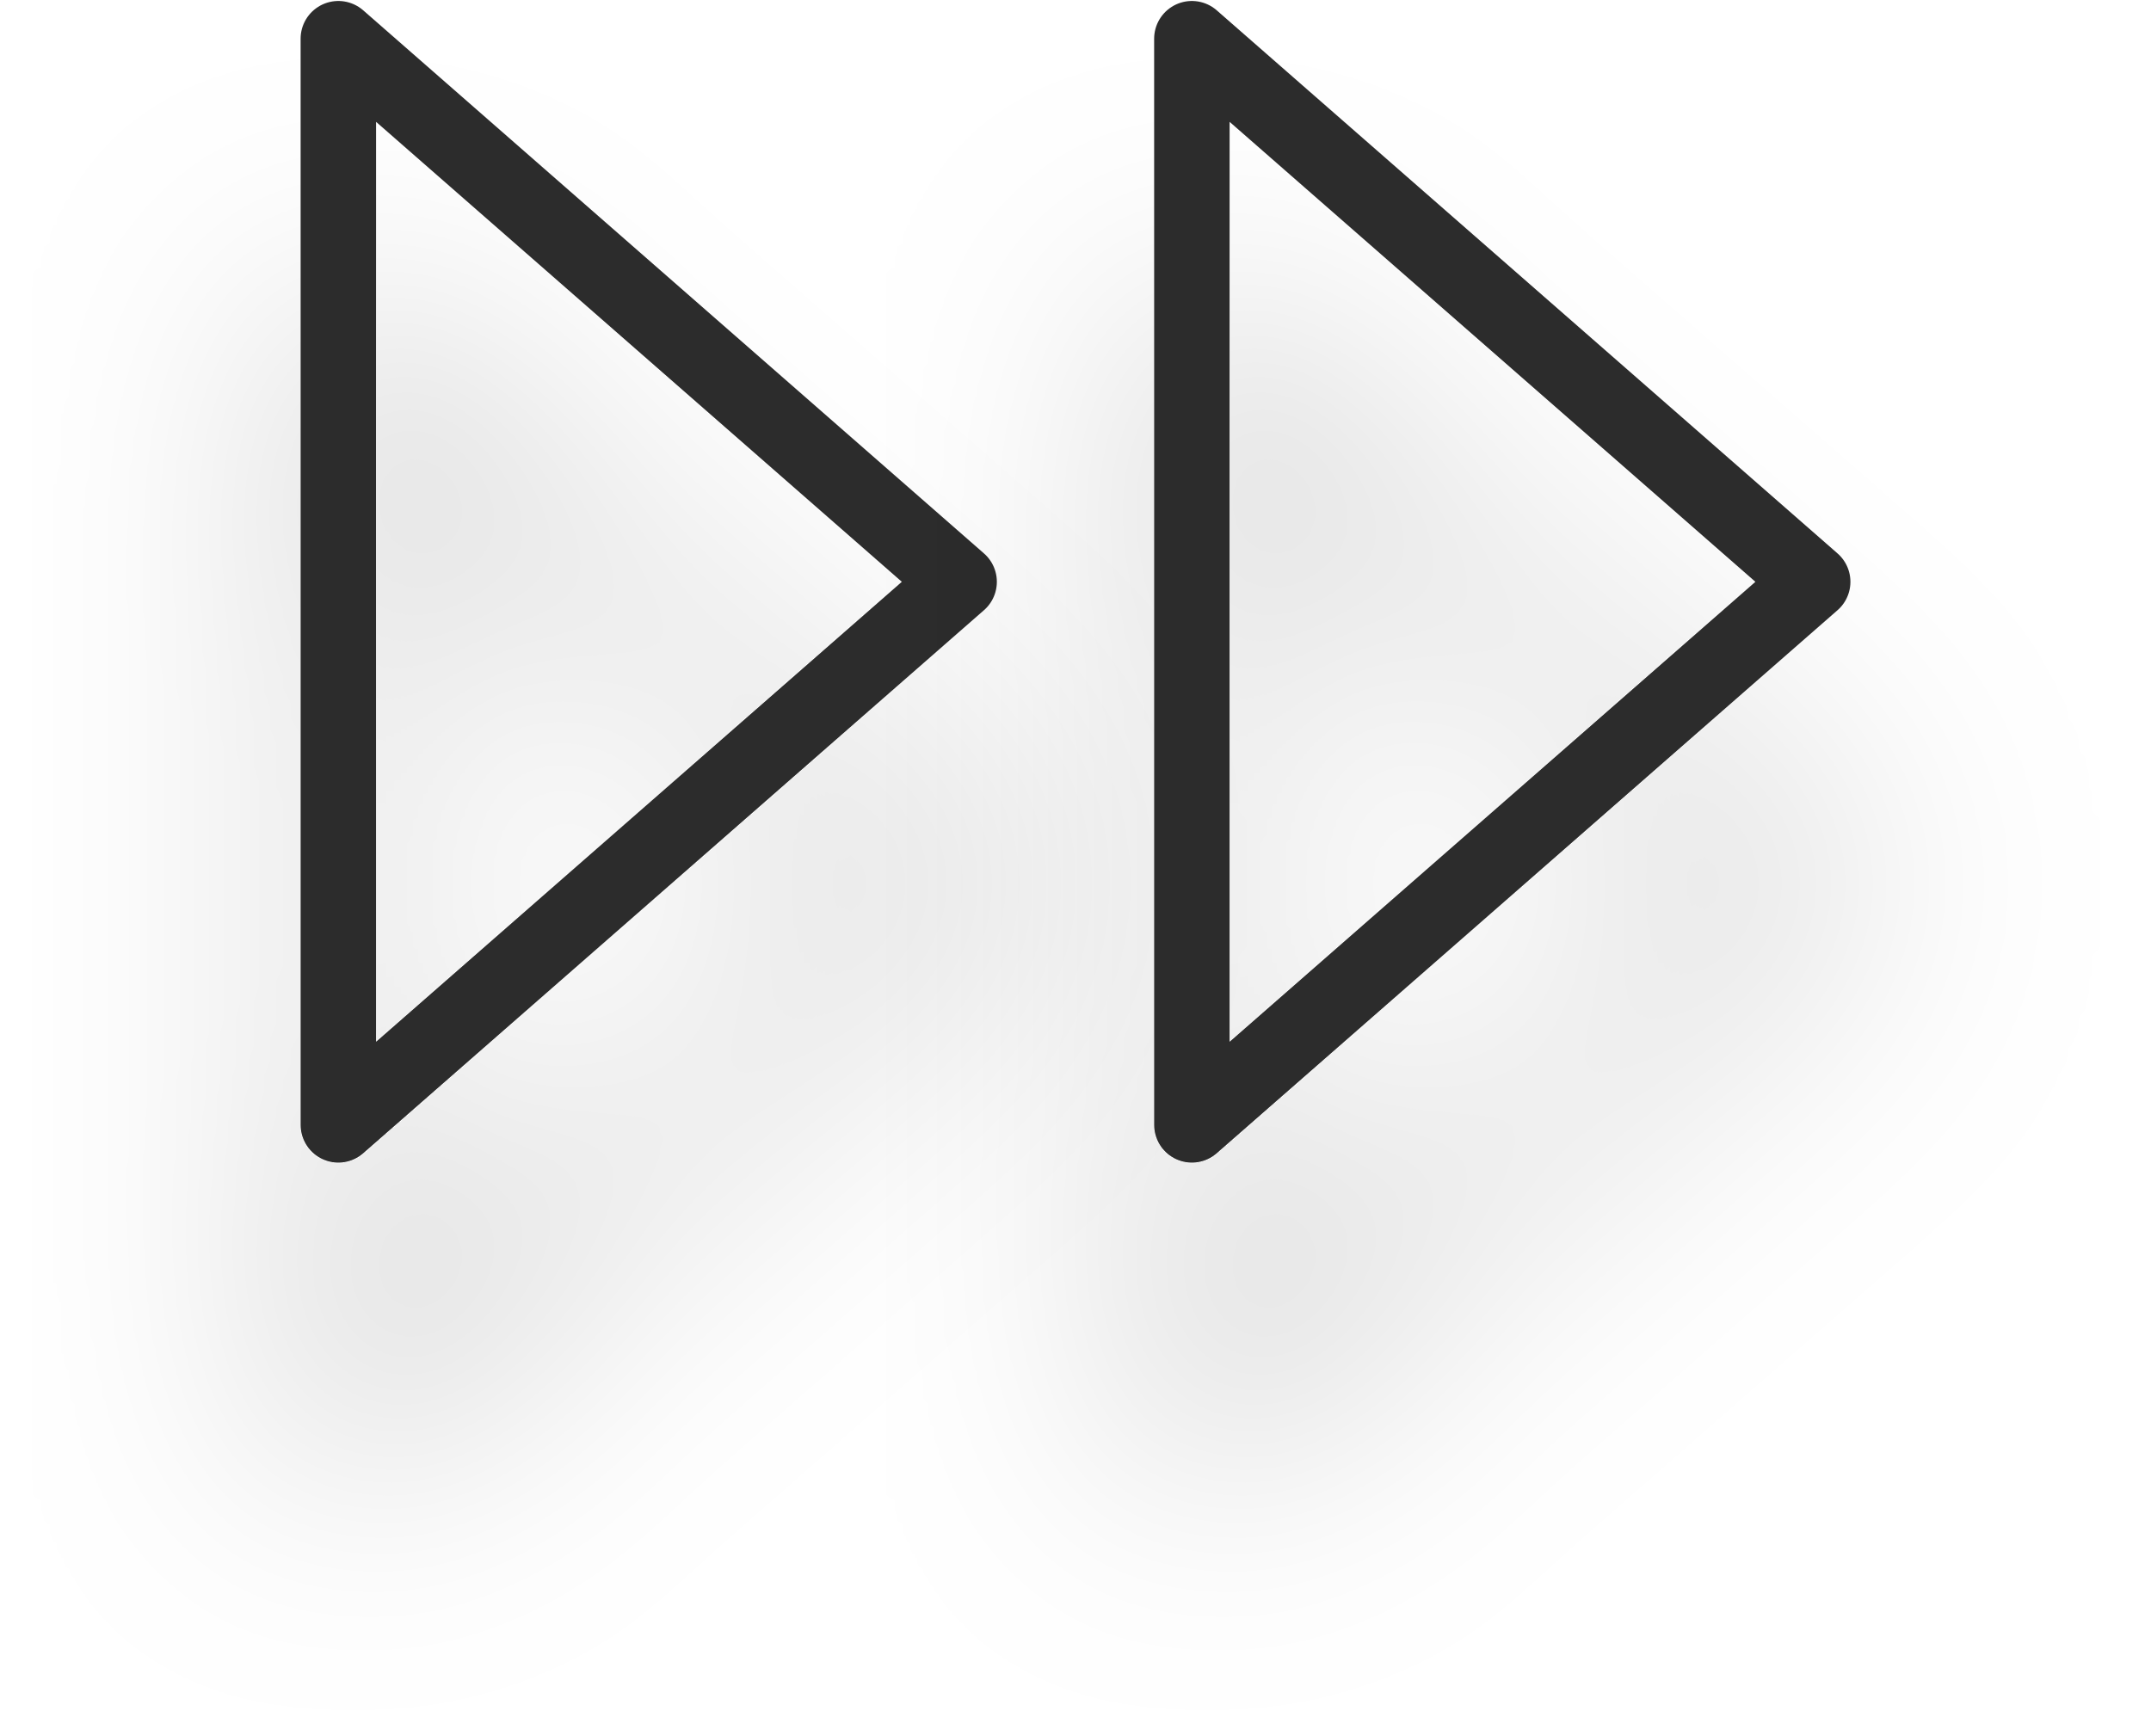
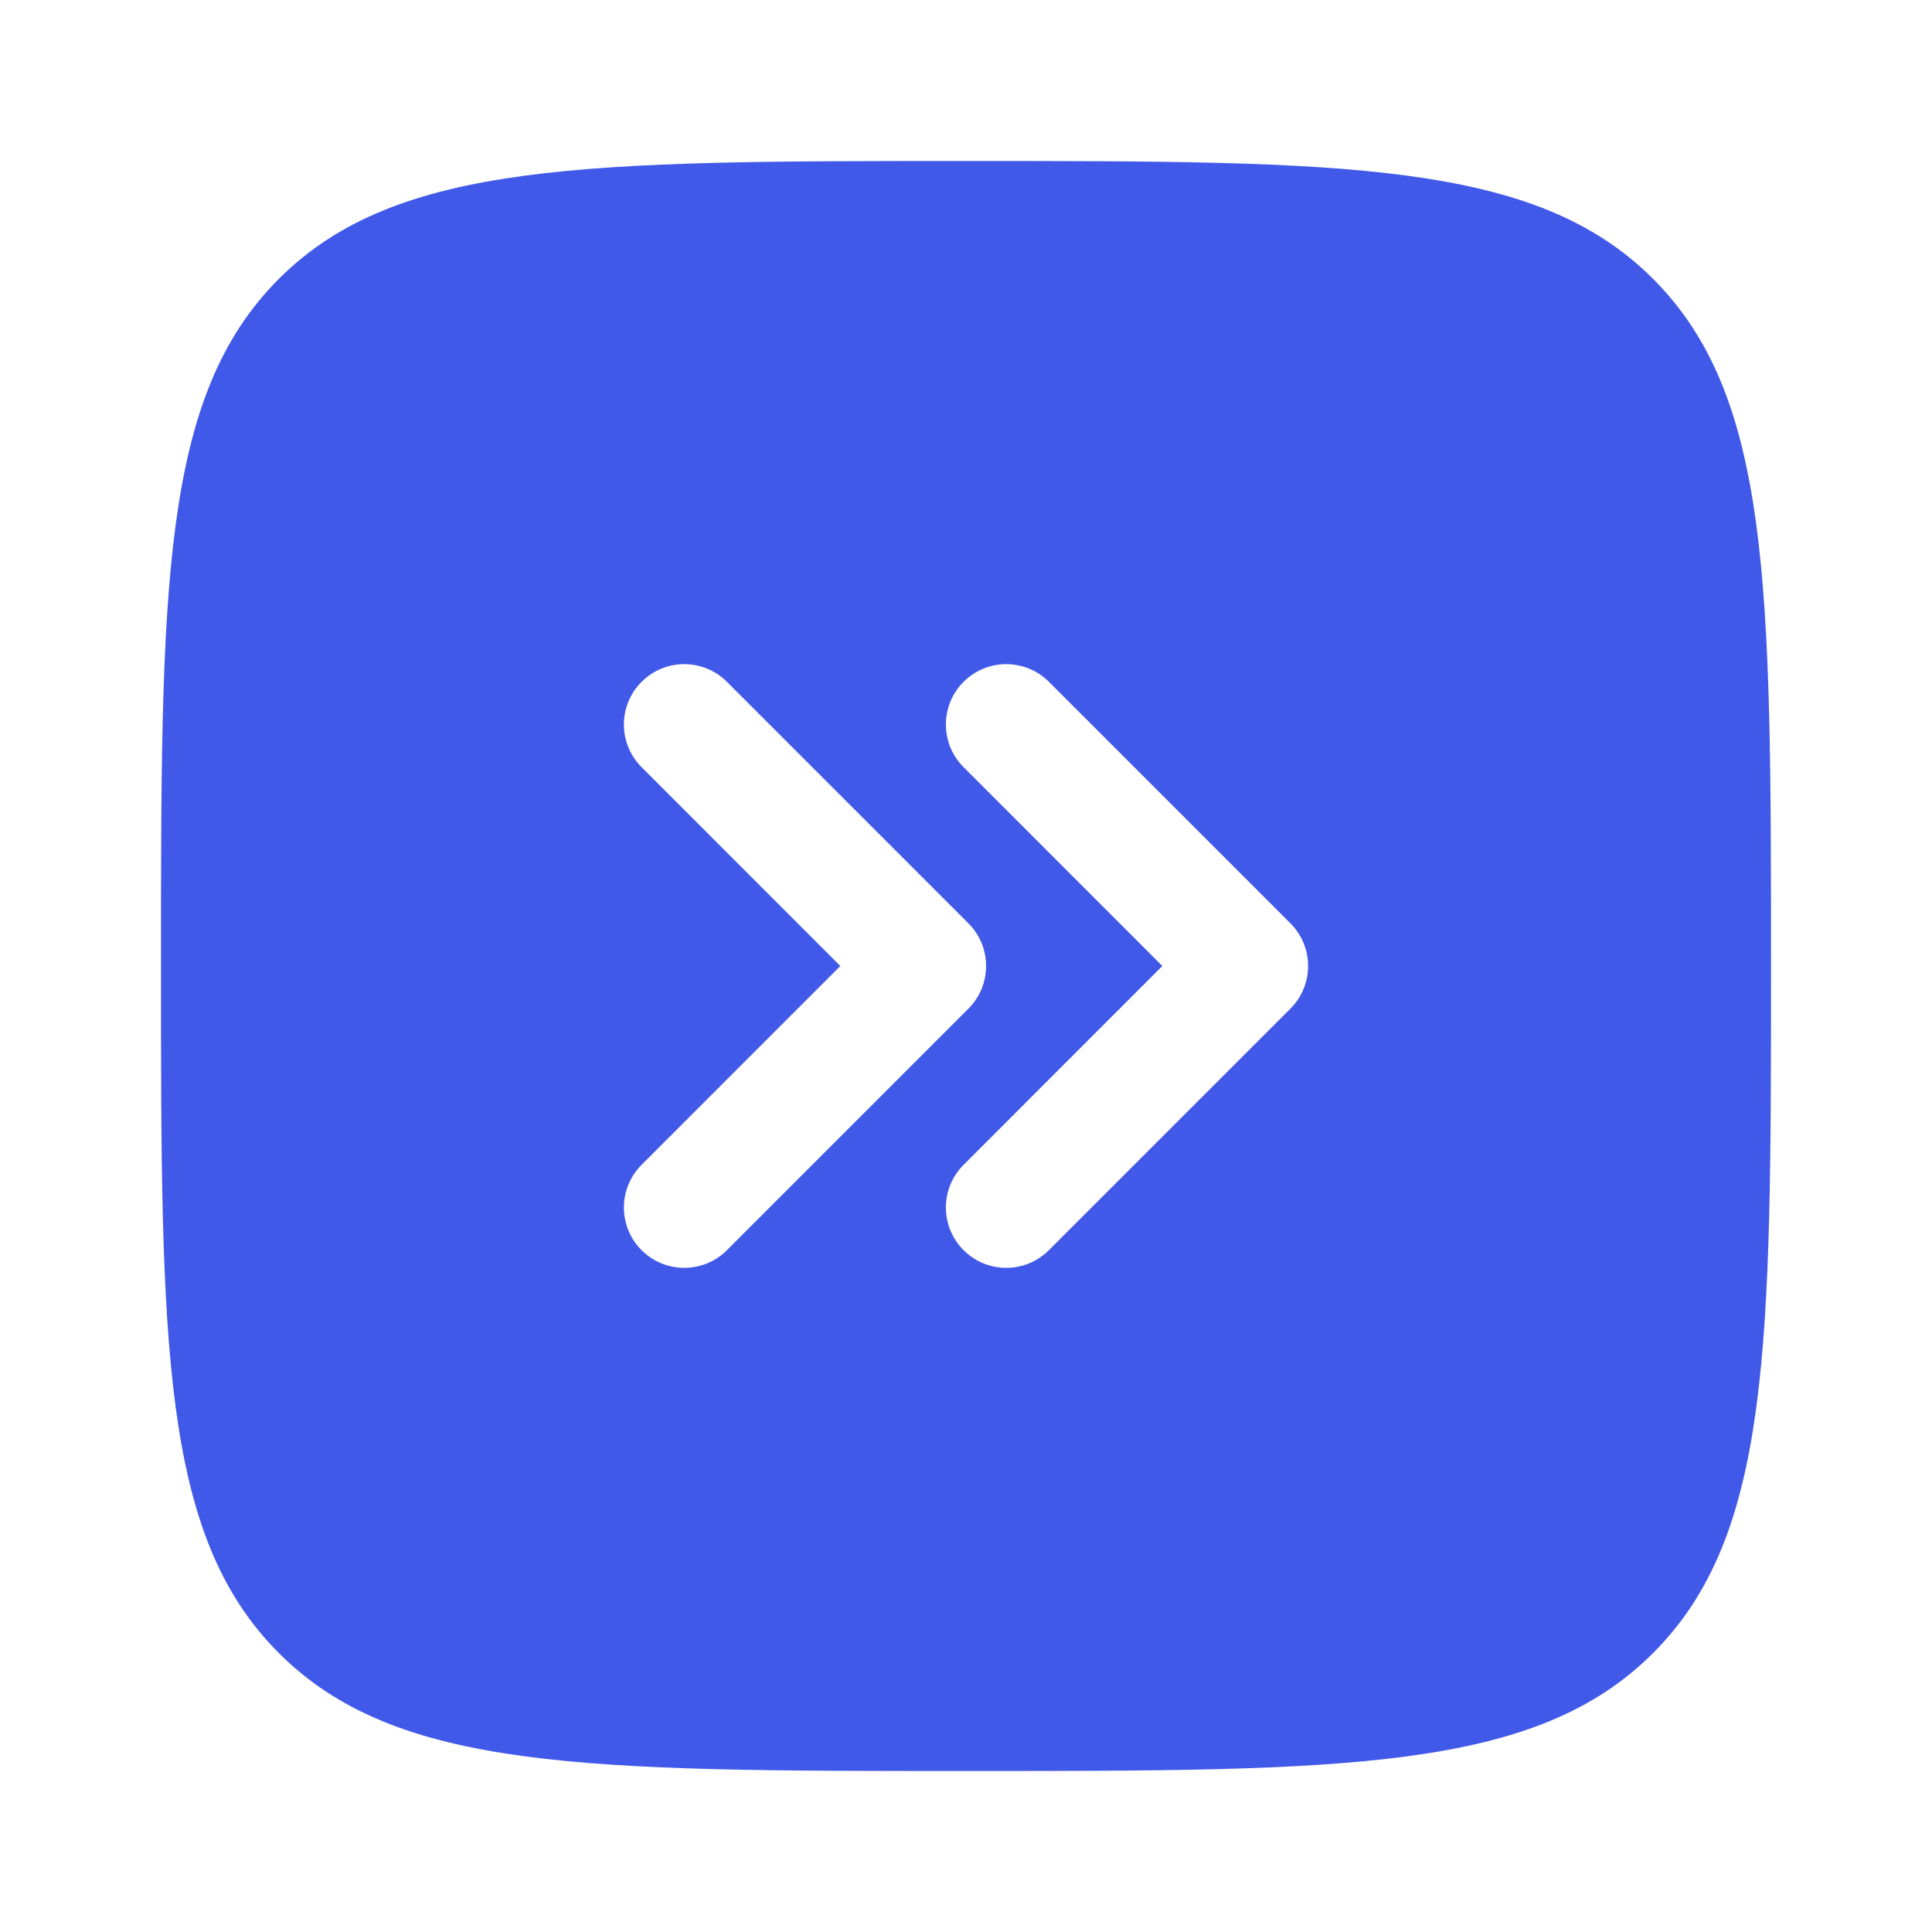
- <svg xmlns="http://www.w3.org/2000/svg" width="57" height="46" viewBox="0 0 57 46" fill="none">
-   <g filter="url(#filter0_d_486_1712)">
-     <path d="M8.966 1.026V29.814L25.416 15.42L8.966 1.026Z" stroke="#2C2C2C" stroke-width="2" stroke-linecap="round" stroke-linejoin="round" />
+ <svg xmlns="http://www.w3.org/2000/svg" viewBox="0 0 24 24" fill="none">
+   <g id="SVGRepo_bgCarrier" stroke-width="0" />
+   <g id="SVGRepo_tracerCarrier" stroke-linecap="round" stroke-linejoin="round" />
+   <g id="SVGRepo_iconCarrier">
+     <path fill-rule="evenodd" clip-rule="evenodd" d="M22 12C22 7.286 22 4.929 20.535 3.464C19.071 2 16.714 2 12 2C7.286 2 4.929 2 3.464 3.464C2 4.929 2 7.286 2 12C2 16.714 2 19.071 3.464 20.535C4.929 22 7.286 22 12 22C16.714 22 19.071 22 20.535 20.535C22 19.071 22 16.714 22 12ZM7.97 9.53C7.677 9.237 7.677 8.763 7.97 8.47C8.263 8.177 8.737 8.177 9.03 8.47L12.03 11.47C12.323 11.763 12.323 12.237 12.03 12.53L9.03 15.53C8.737 15.823 8.263 15.823 7.97 15.53C7.677 15.237 7.677 14.763 7.97 14.47L10.439 12L7.97 9.53ZM11.97 8.47C11.677 8.763 11.677 9.237 11.97 9.53L14.439 12L11.97 14.47C11.677 14.763 11.677 15.237 11.97 15.53C12.263 15.823 12.737 15.823 13.03 15.53L16.03 12.53C16.323 12.237 16.323 11.763 16.03 11.47L13.03 8.47C12.737 8.177 12.263 8.177 11.97 8.47Z" fill="#4159e8" />
  </g>
-   <g filter="url(#filter1_d_486_1712)">
-     <path d="M31.584 1.026V29.814L48.035 15.42L31.584 1.026Z" stroke="#2C2C2C" stroke-width="2" stroke-linecap="round" stroke-linejoin="round" />
-   </g>
-   <defs>
-     <filter id="filter0_d_486_1712" x="0.866" y="0.026" width="32.65" height="45.888" filterUnits="userSpaceOnUse" color-interpolation-filters="sRGB">
-       <feFlood flood-opacity="0" result="BackgroundImageFix" />
-       <feColorMatrix in="SourceAlpha" type="matrix" values="0 0 0 0 0 0 0 0 0 0 0 0 0 0 0 0 0 0 127 0" result="hardAlpha" />
-       <feOffset dy="8" />
-       <feGaussianBlur stdDeviation="3.55" />
-       <feComposite in2="hardAlpha" operator="out" />
-       <feColorMatrix type="matrix" values="0 0 0 0 0 0 0 0 0 0 0 0 0 0 0 0 0 0 0.25 0" />
-       <feBlend mode="normal" in2="BackgroundImageFix" result="effect1_dropShadow_486_1712" />
-       <feBlend mode="normal" in="SourceGraphic" in2="effect1_dropShadow_486_1712" result="shape" />
-     </filter>
-     <filter id="filter1_d_486_1712" x="23.485" y="0.026" width="32.65" height="45.888" filterUnits="userSpaceOnUse" color-interpolation-filters="sRGB">
-       <feFlood flood-opacity="0" result="BackgroundImageFix" />
-       <feColorMatrix in="SourceAlpha" type="matrix" values="0 0 0 0 0 0 0 0 0 0 0 0 0 0 0 0 0 0 127 0" result="hardAlpha" />
-       <feOffset dy="8" />
-       <feGaussianBlur stdDeviation="3.55" />
-       <feComposite in2="hardAlpha" operator="out" />
-       <feColorMatrix type="matrix" values="0 0 0 0 0 0 0 0 0 0 0 0 0 0 0 0 0 0 0.25 0" />
-       <feBlend mode="normal" in2="BackgroundImageFix" result="effect1_dropShadow_486_1712" />
-       <feBlend mode="normal" in="SourceGraphic" in2="effect1_dropShadow_486_1712" result="shape" />
-     </filter>
-   </defs>
</svg>
